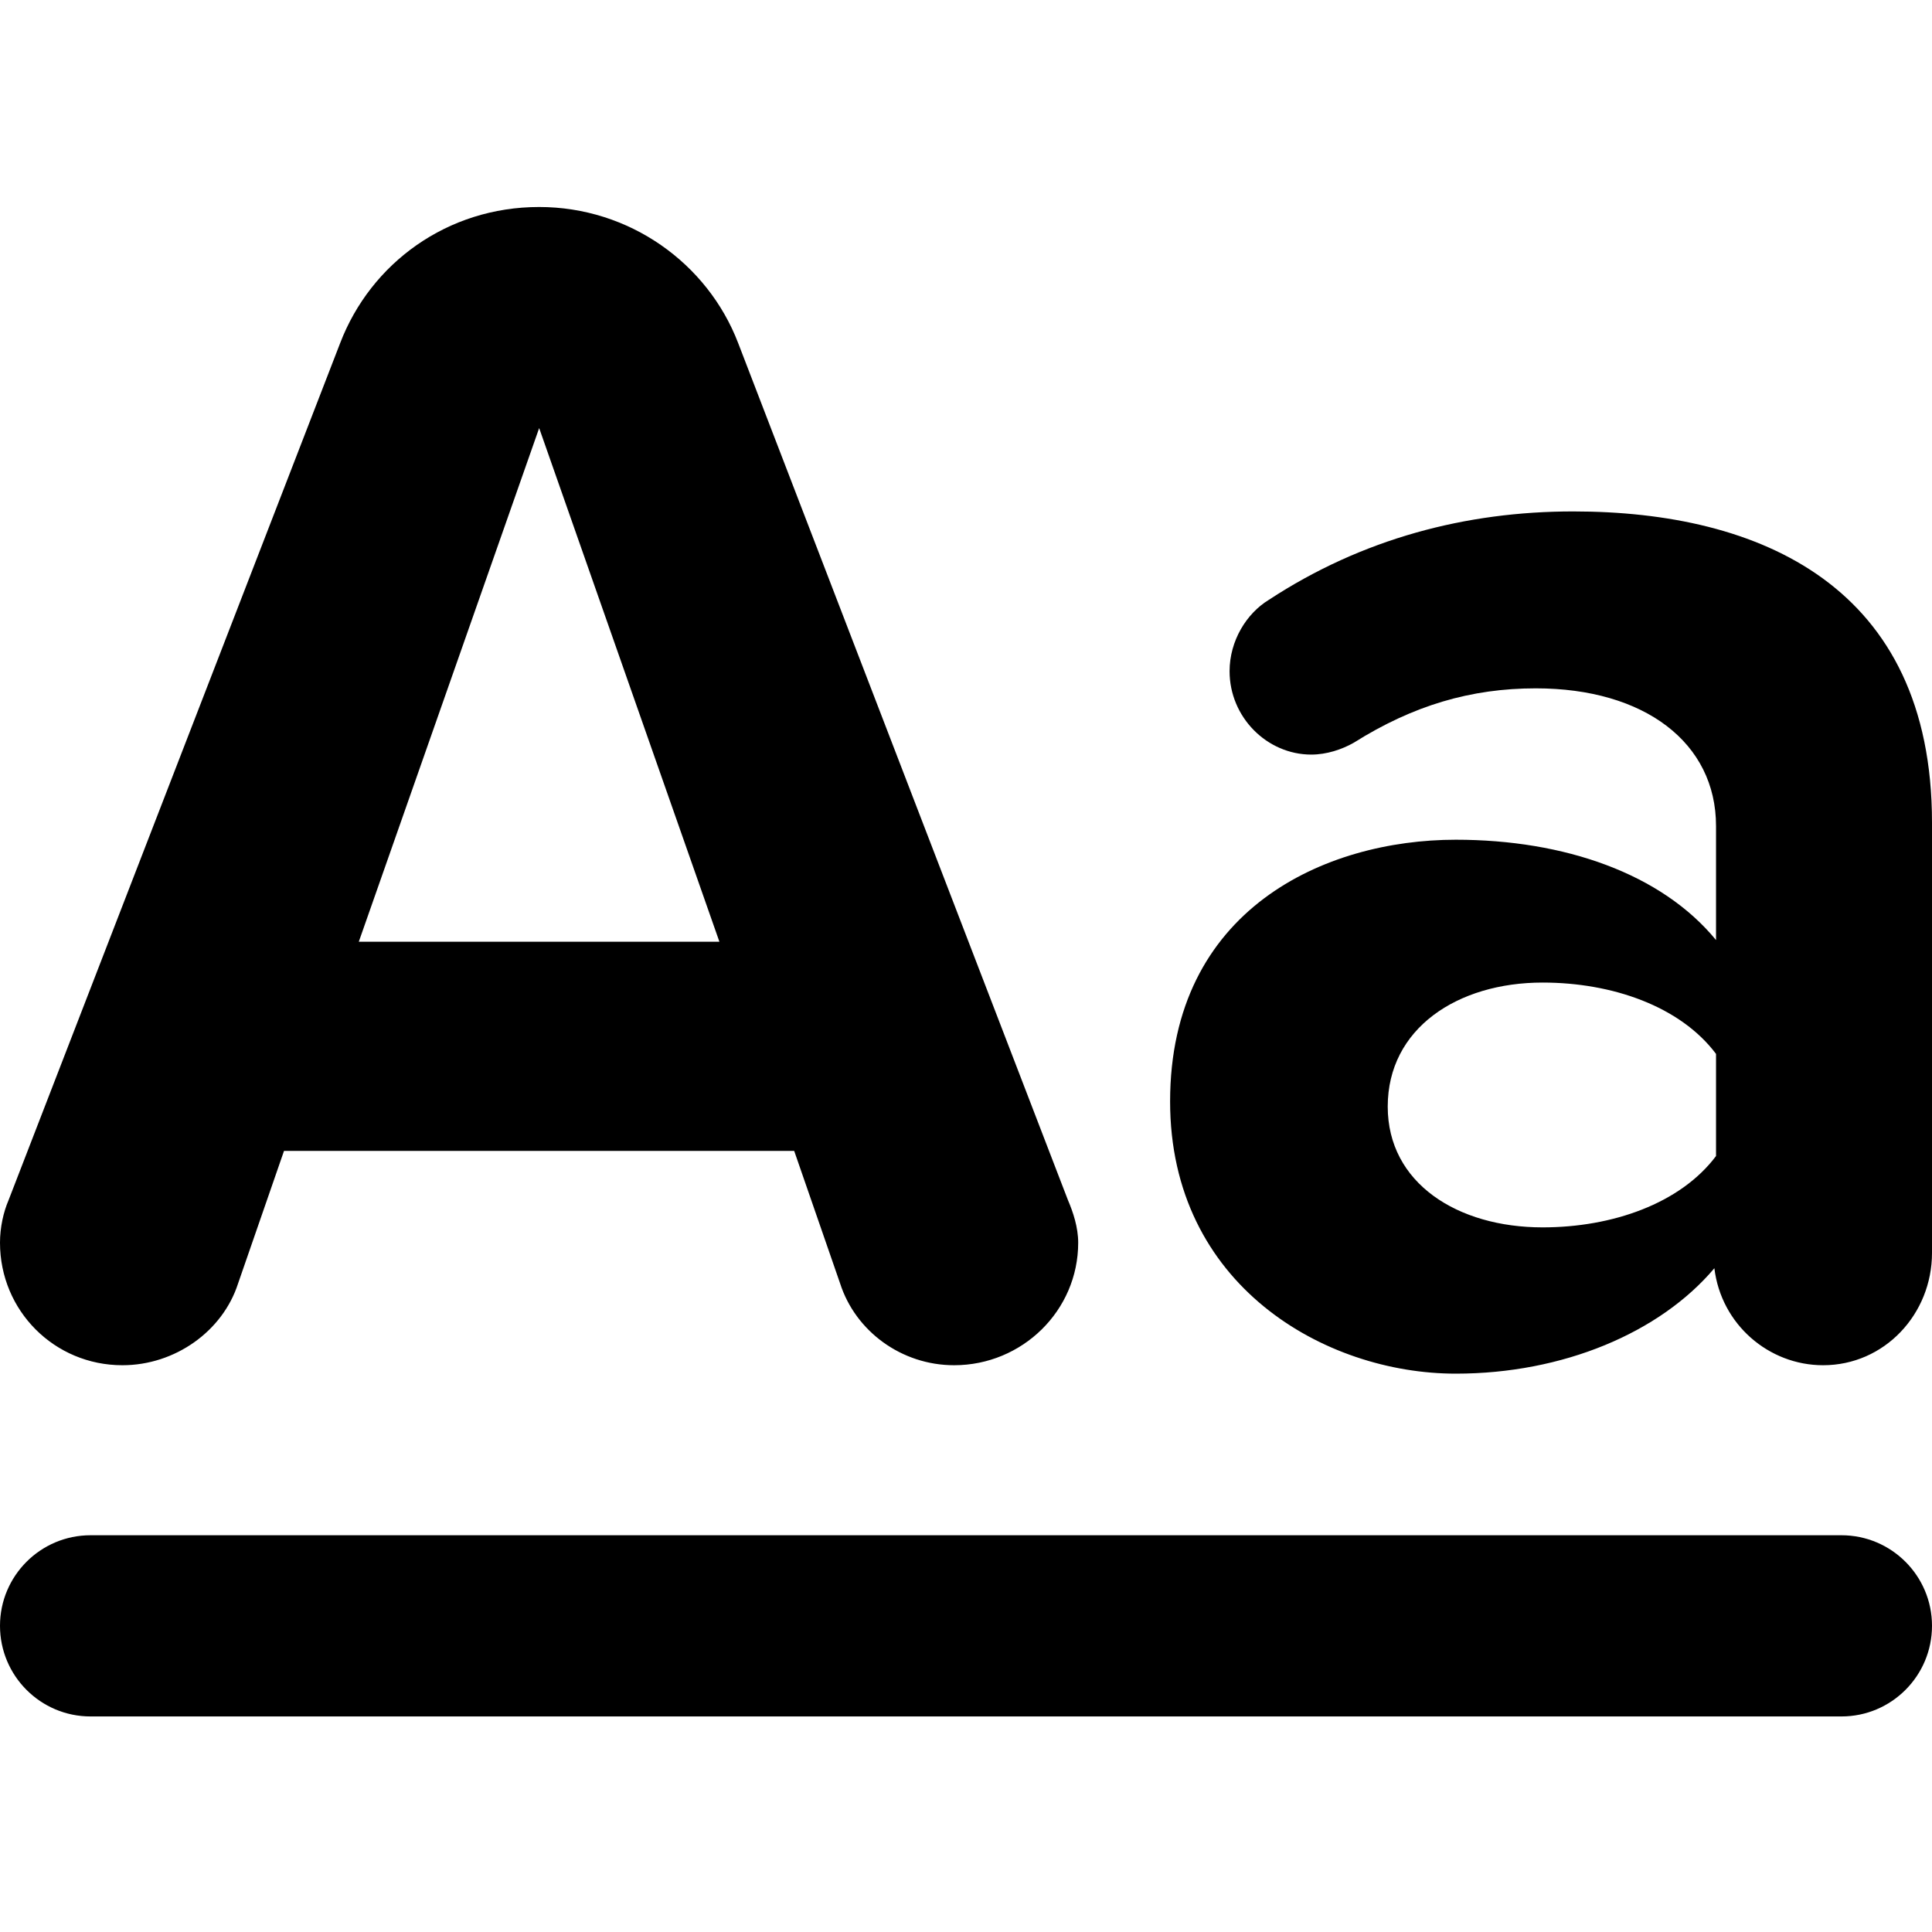
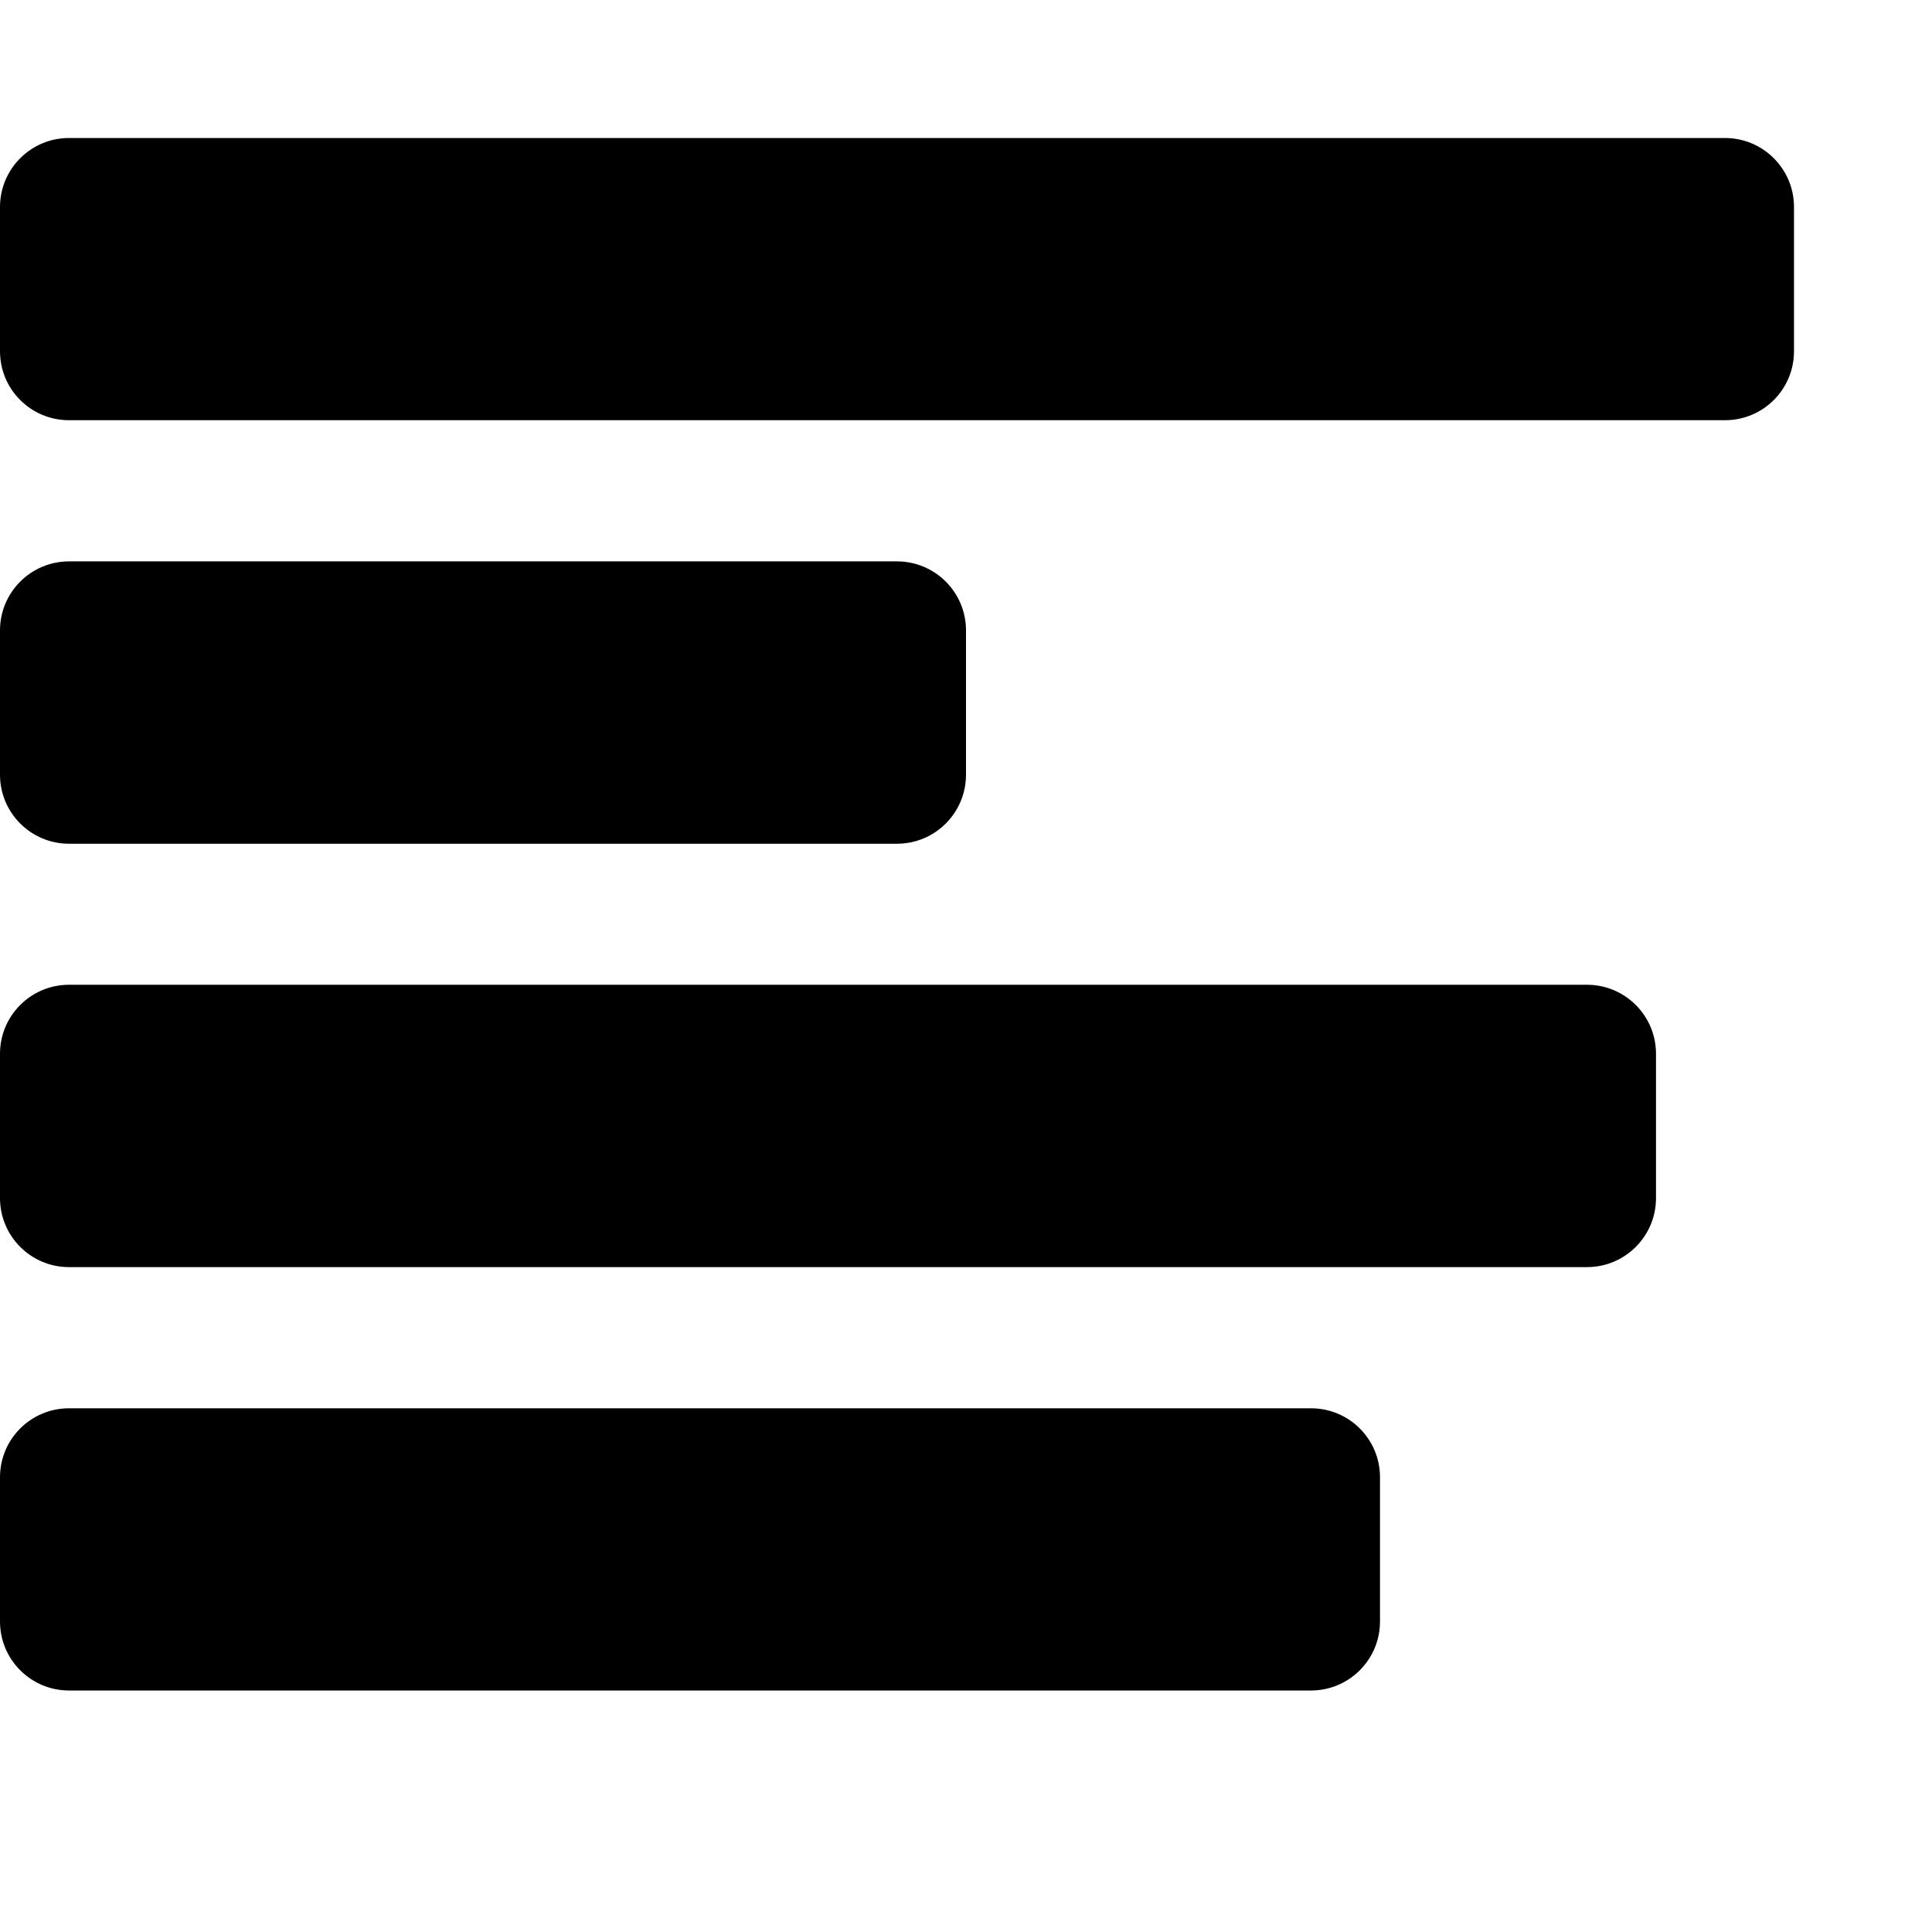
- <svg viewBox="0 0 14 14" class="typesTitle">
-   <path d="M7.739,8.697 C7.776,8.783 7.813,8.894 7.813,9.005 C7.813,9.498 7.407,9.893 6.914,9.893 C6.532,9.893 6.199,9.646 6.088,9.301 L5.755,8.34 L2.058,8.34 L1.725,9.301 C1.614,9.646 1.269,9.893 0.887,9.893 C0.394,9.893 0,9.498 0,9.005 C0,8.894 0.025,8.783 0.062,8.697 L2.465,2.486 C2.687,1.907 3.241,1.5 3.907,1.5 C4.56,1.5 5.127,1.907 5.349,2.486 L7.739,8.697 Z M2.6,6.824 L5.213,6.824 L3.907,3.102 L2.6,6.824 Z M11.4,3.706 C12.755,3.706 14,4.248 14,5.961 L14,9.079 C14,9.523 13.655,9.893 13.211,9.893 C12.817,9.893 12.472,9.597 12.423,9.19 C12.028,9.658 11.326,9.954 10.549,9.954 C9.6,9.954 8.479,9.313 8.479,7.982 C8.479,6.59 9.6,6.085 10.549,6.085 C11.338,6.085 12.04,6.331 12.435,6.812 L12.435,5.986 C12.435,5.382 11.917,4.988 11.129,4.988 C10.66,4.988 10.241,5.111 9.81,5.382 C9.724,5.431 9.613,5.468 9.502,5.468 C9.181,5.468 8.91,5.197 8.91,4.864 C8.91,4.643 9.033,4.445 9.194,4.347 C9.871,3.903 10.623,3.706 11.4,3.706 Z M11.178,8.894 C11.683,8.894 12.176,8.722 12.435,8.377 L12.435,7.637 C12.176,7.292 11.683,7.12 11.178,7.12 C10.562,7.12 10.056,7.452 10.056,8.019 C10.056,8.574 10.562,8.894 11.178,8.894 Z M0.656,11.125 L13.344,11.125 C13.706,11.125 14,11.419 14,11.781 C14,12.144 13.706,12.438 13.344,12.438 L0.656,12.438 C0.294,12.438 4.43857149e-17,12.144 0,11.781 C-4.43857149e-17,11.419 0.294,11.125 0.656,11.125 Z" />
+ <svg viewBox="0 0 14 14">
+   <path d="M7,4.568 C7,4.292 6.776,4.068 6.5,4.068 L0.5,4.068 C0.224,4.068 0,4.292 0,4.568 L0,5.614 C0,5.89 0.224,6.114 0.5,6.114 L6.5,6.114 C6.776,6.114 7,5.89 7,5.614 L7,4.568 Z M0.5,1 C0.224,1 0,1.224 0,1.5 L0,2.545 C0,2.822 0.224,3.045 0.5,3.045 L12.5,3.045 C12.776,3.045 13,2.822 13,2.545 L13,1.5 C13,1.224 12.776,1 12.5,1 L0.5,1 Z M0,8.682 C0,8.958 0.224,9.182 0.5,9.182 L11.5,9.182 C11.776,9.182 12,8.958 12,8.682 L12,7.636 C12,7.36 11.776,7.136 11.5,7.136 L0.5,7.136 C0.224,7.136 0,7.36 0,7.636 L0,8.682 Z M0,11.75 C0,12.026 0.224,12.25 0.5,12.25 L9.5,12.25 C9.776,12.25 10,12.026 10,11.75 L10,10.705 C10,10.428 9.776,10.205 9.5,10.205 L0.5,10.205 C0.224,10.205 0,10.428 0,10.705 L0,11.75 Z" />
</svg>
